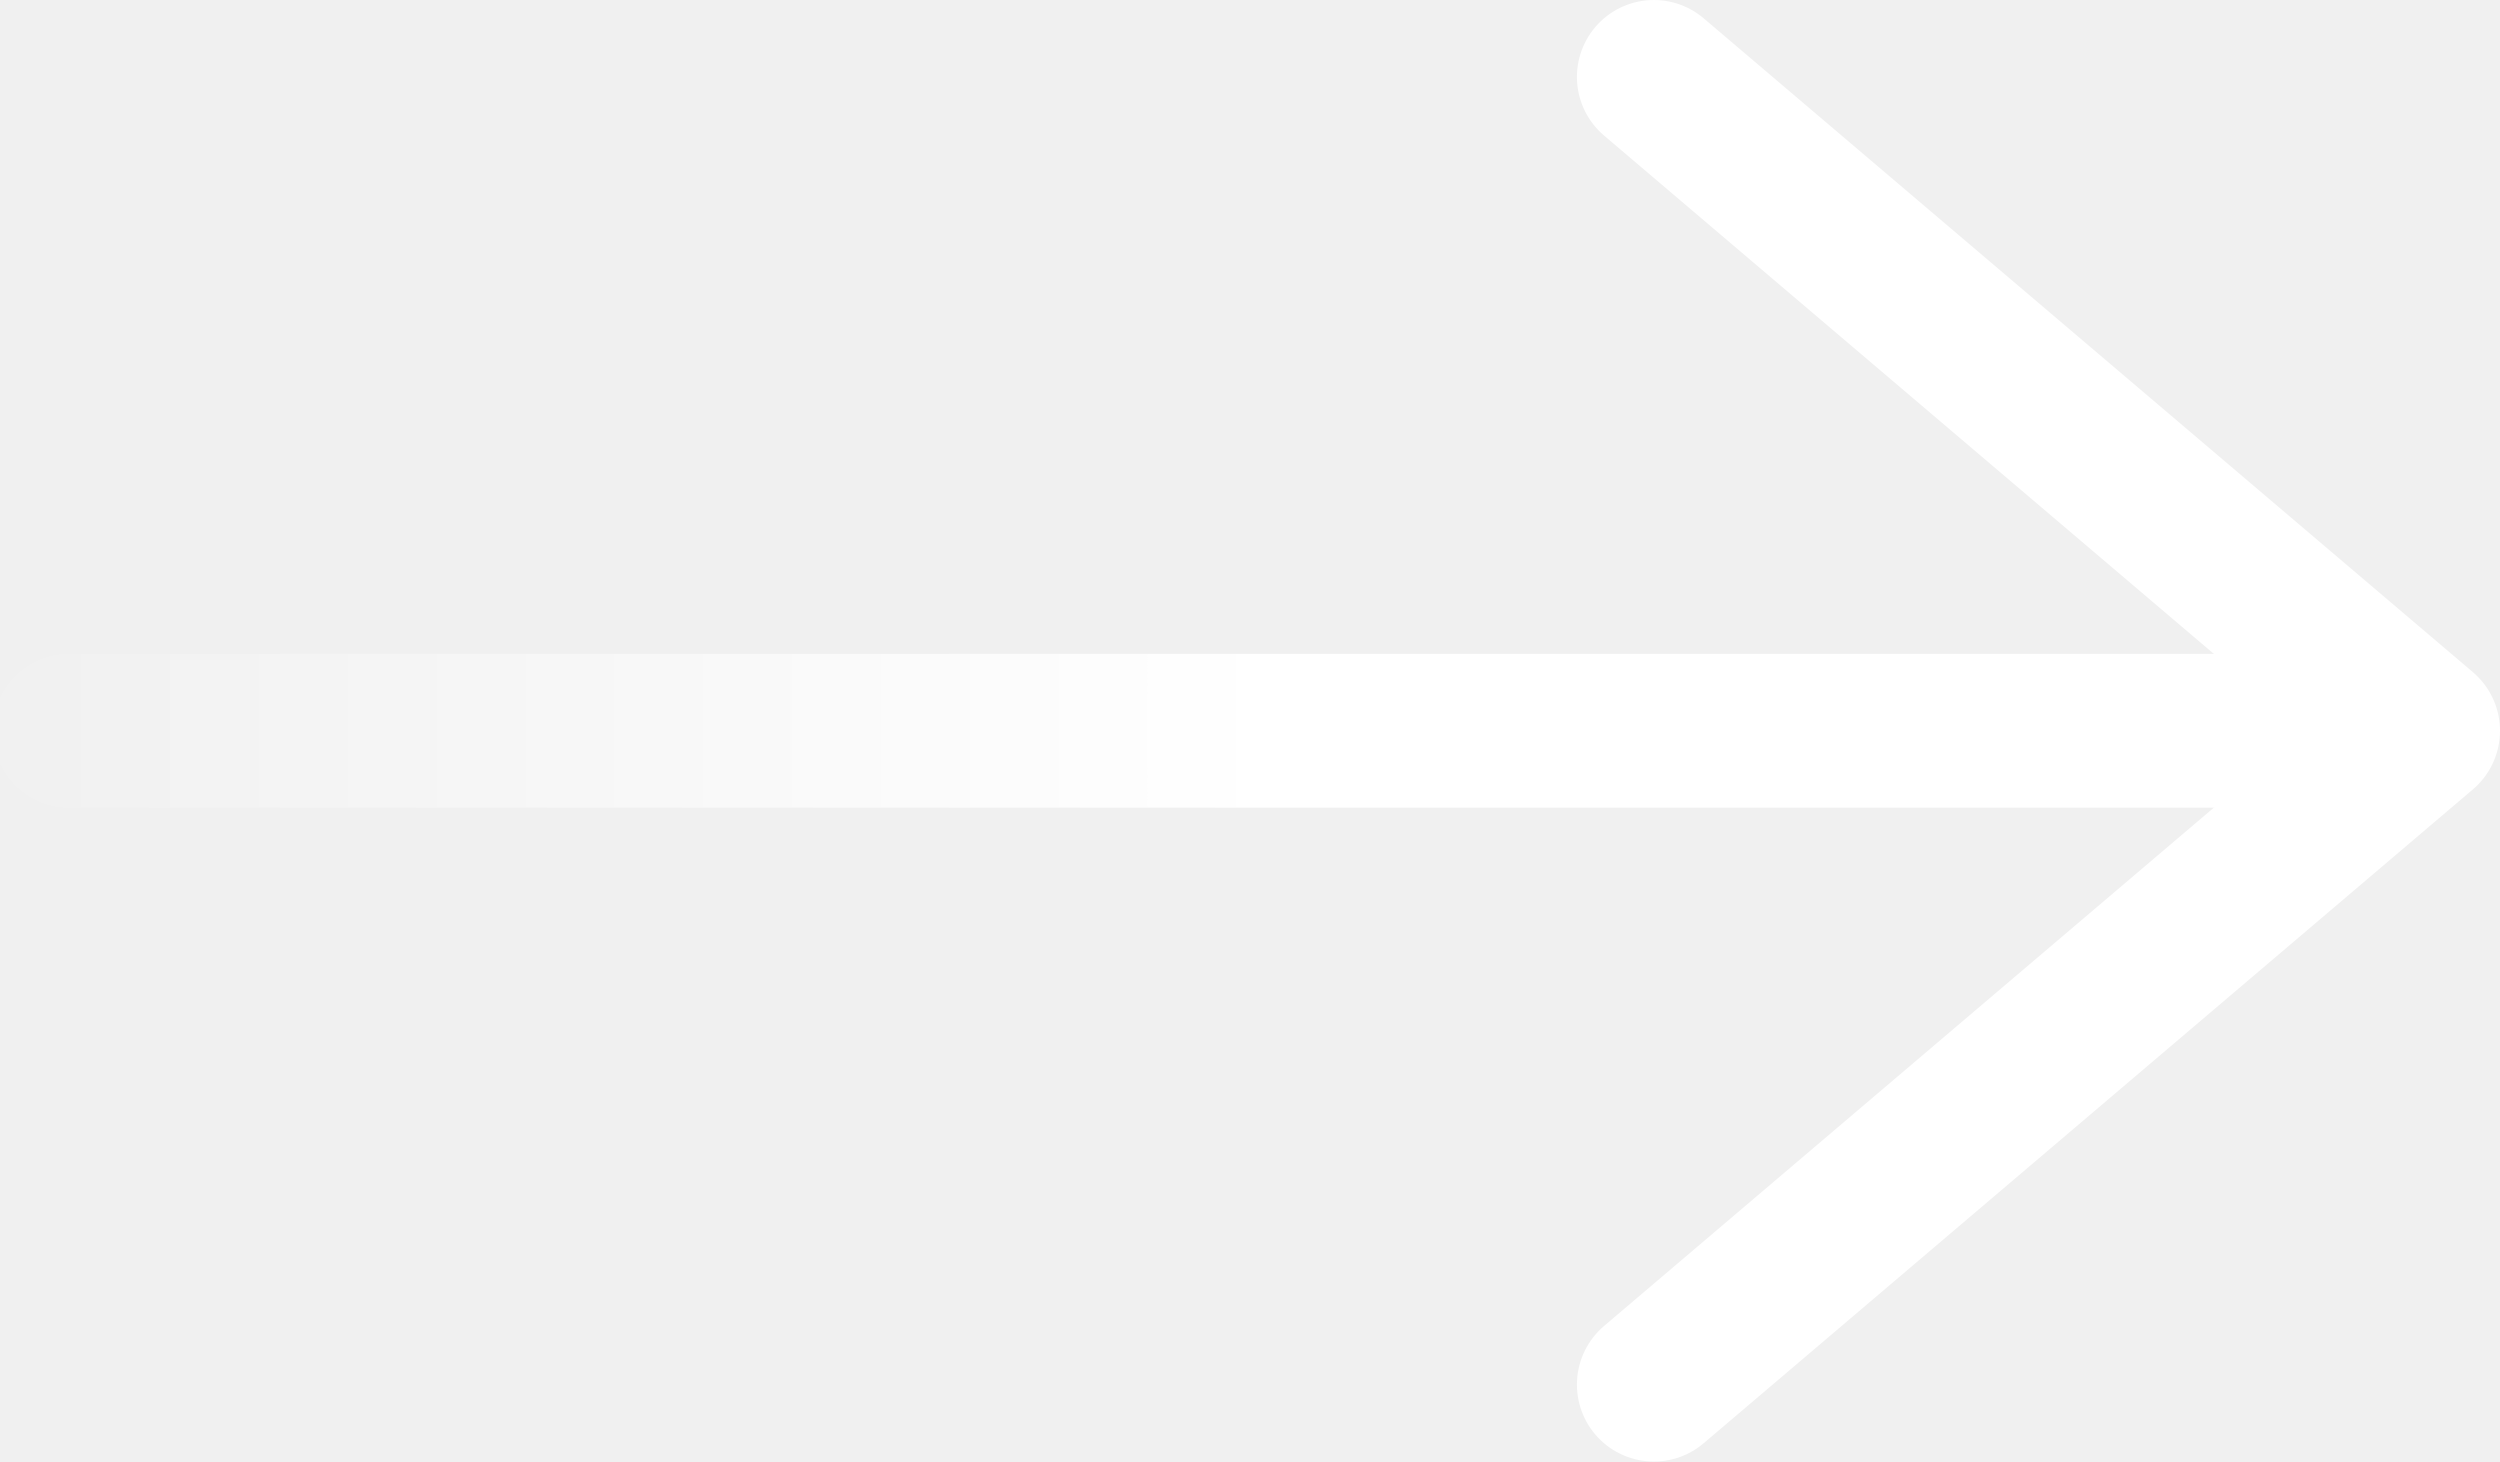
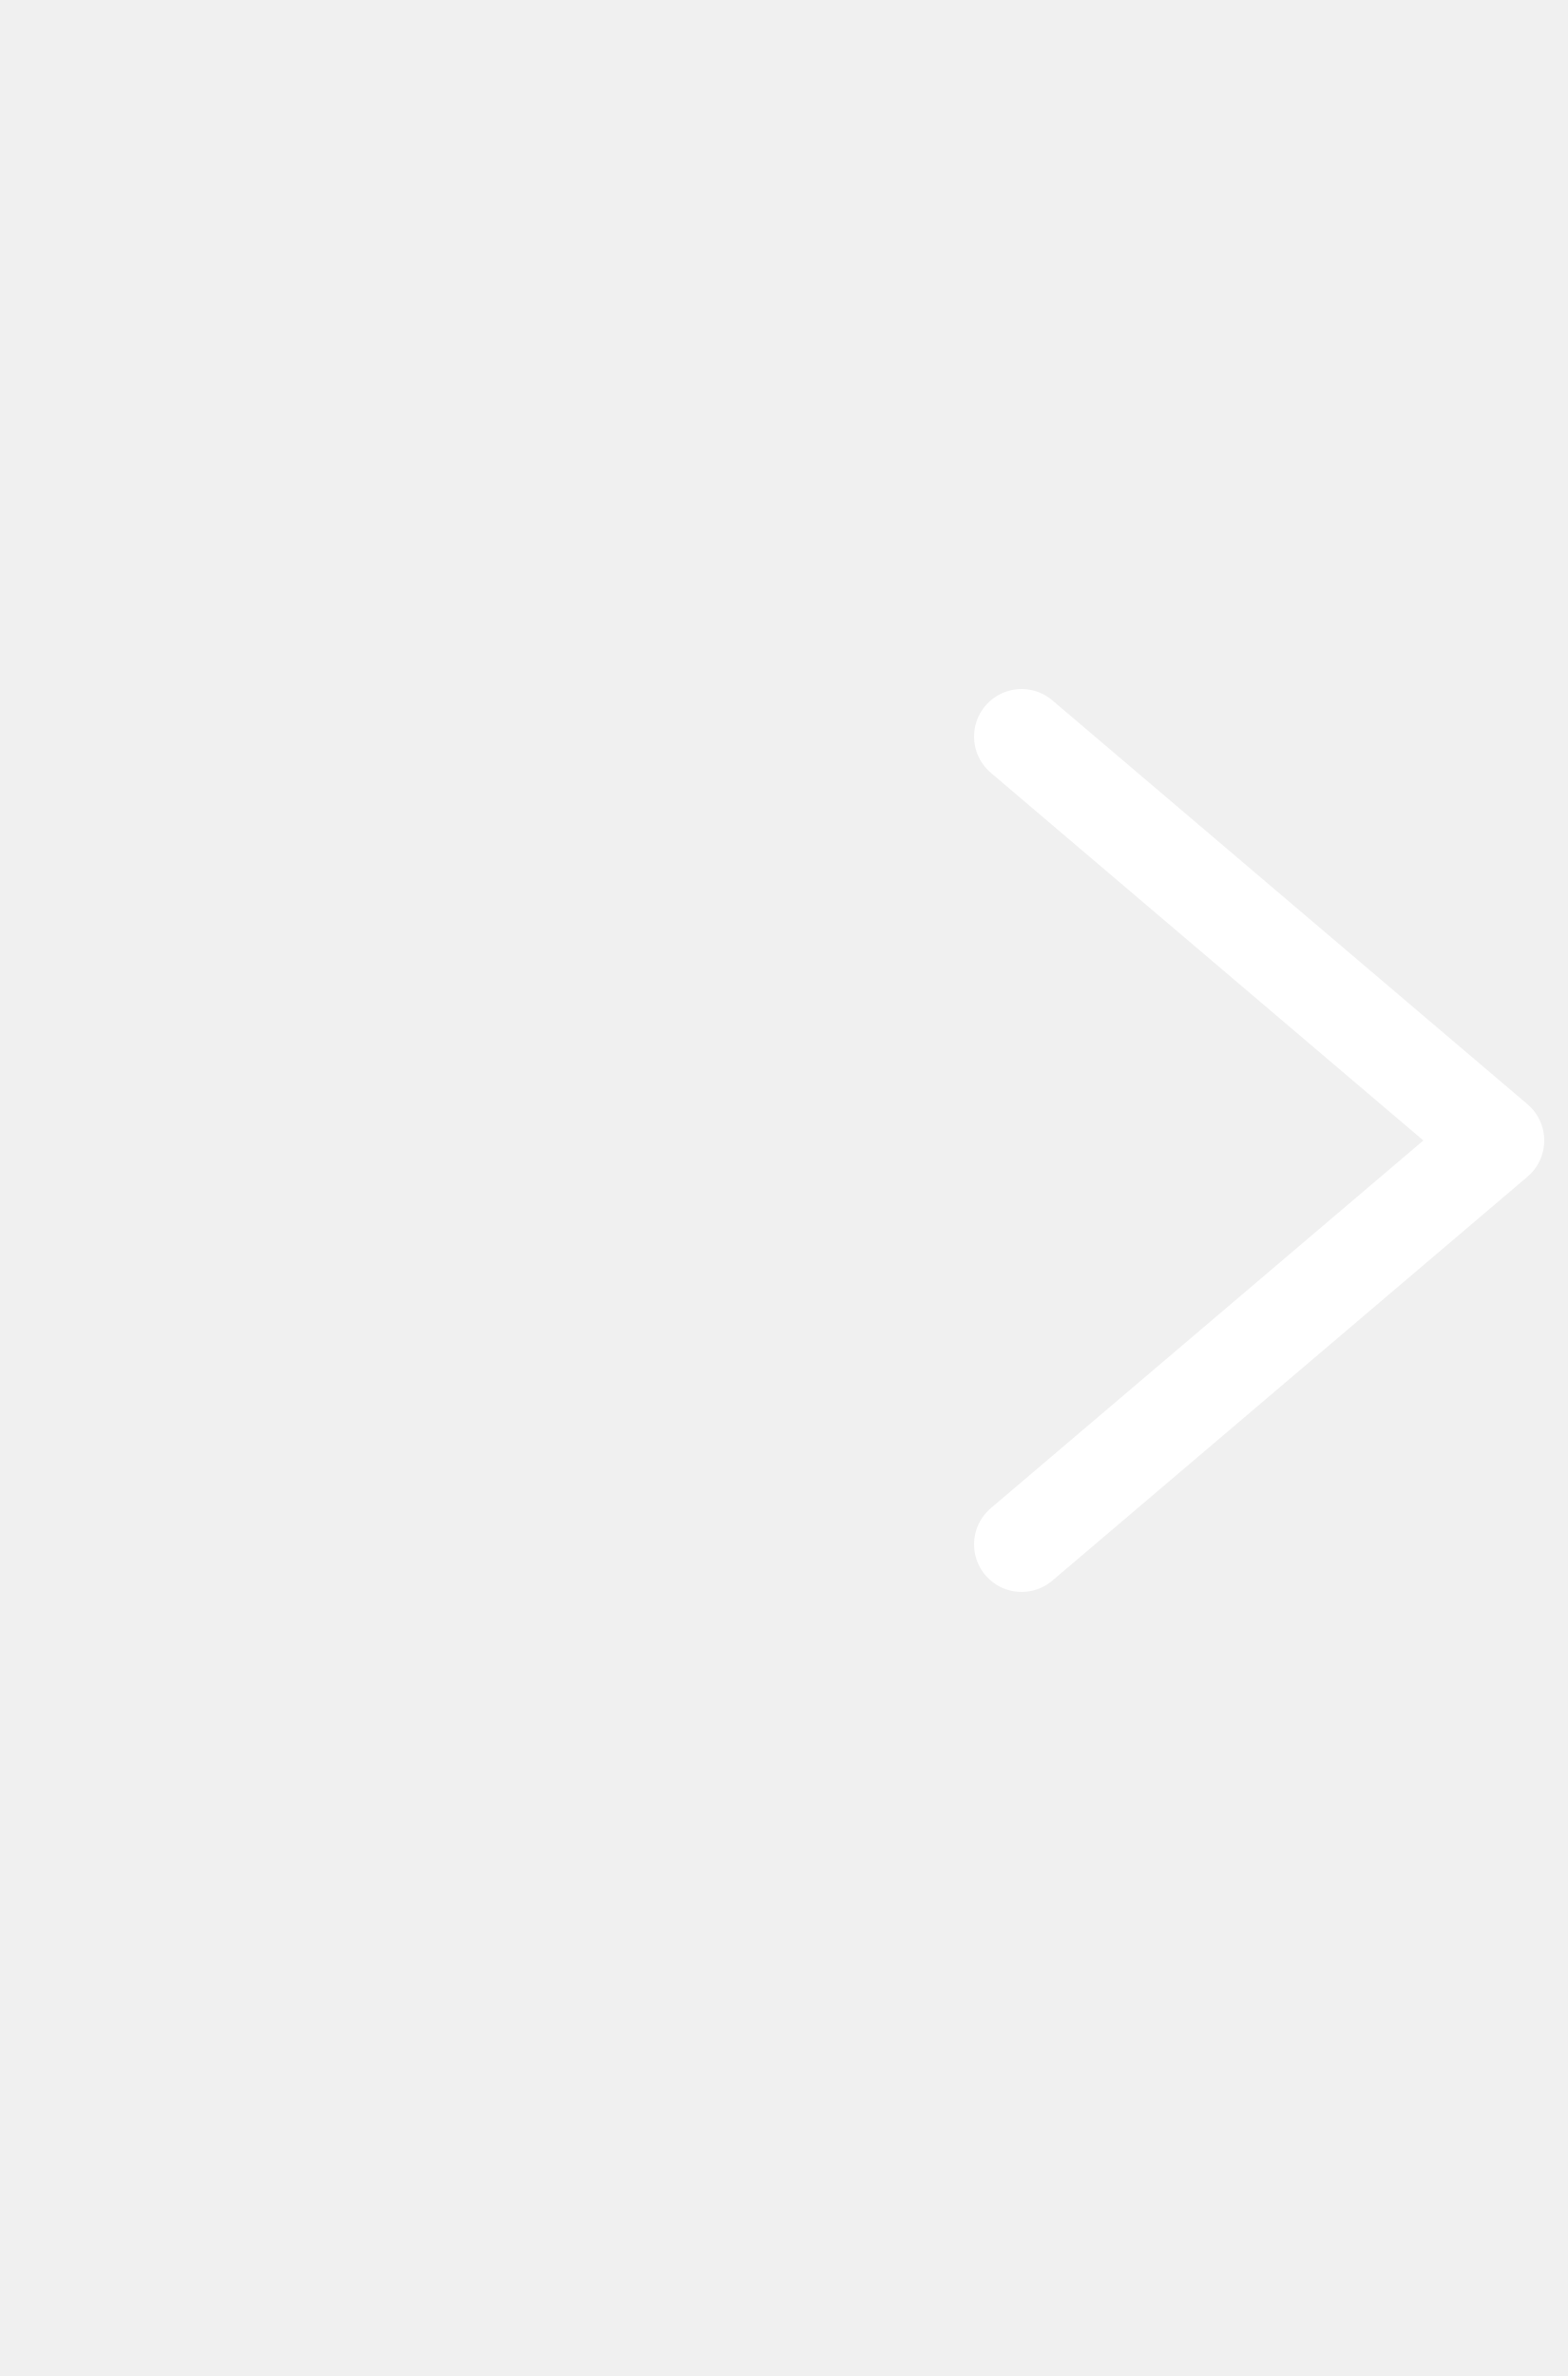
- <svg xmlns="http://www.w3.org/2000/svg" version="1.1" id="Layer_1" x="0px" y="0px" viewBox="0 0 32.5 19" style="enable-background:new 0 0 32.5 19;" xml:space="preserve">
-   <style type="text/css">
- 	.st0{fill:none;stroke:url(#SVGID_1_);stroke-width:2;stroke-linecap:round;stroke-linejoin:round;}
- 	.st1{fill:none;stroke:#FFFFFF;stroke-width:2;stroke-linecap:round;stroke-linejoin:round;}
- </style>
-   <g id="Layer_2_1_">
-     <g id="Layer_1-2">
-       <linearGradient id="SVGID_1_" gradientUnits="userSpaceOnUse" x1="-599.63" y1="45.012" x2="-599.63" y2="45.622" gradientTransform="matrix(6.123234e-17 1 28.64 -1.753694e-15 -1290.02 609.13)">
-         <stop offset="0" style="stop-color:#FFFFFF;stop-opacity:0" />
-         <stop offset="1" style="stop-color:#FFFFFF" />
-       </linearGradient>
-       <path class="st0" d="M0.9,9.5h28.6" />
-       <path class="st1" d="M21.5,18l10-8.5L21.5,1" />
-     </g>
+ <svg xmlns="http://www.w3.org/2000/svg" width="33" height="50" viewBox="0 0 33 50">
+   <defs>
+     <linearGradient id="a" x1="50%" x2="50%" y1="0%" y2="61.629%">
+       <stop offset="0%" stop-color="#FFF" stop-opacity="0" />
+       <stop offset="100%" stop-color="#FFF" />
+     </linearGradient>
+   </defs>
+   <g fill="none" fill-rule="evenodd" stroke-linecap="round" stroke-linejoin="round" stroke-width="2">
+     <path stroke="url(#a)" d="M15.127 9.5v28.635" transform="matrix(0 1 1 0 -8.5 8.5)" />
+     <path stroke="#FFF" d="M21.5 32.5l10-8.5-10-8.5" />
  </g>
</svg>
